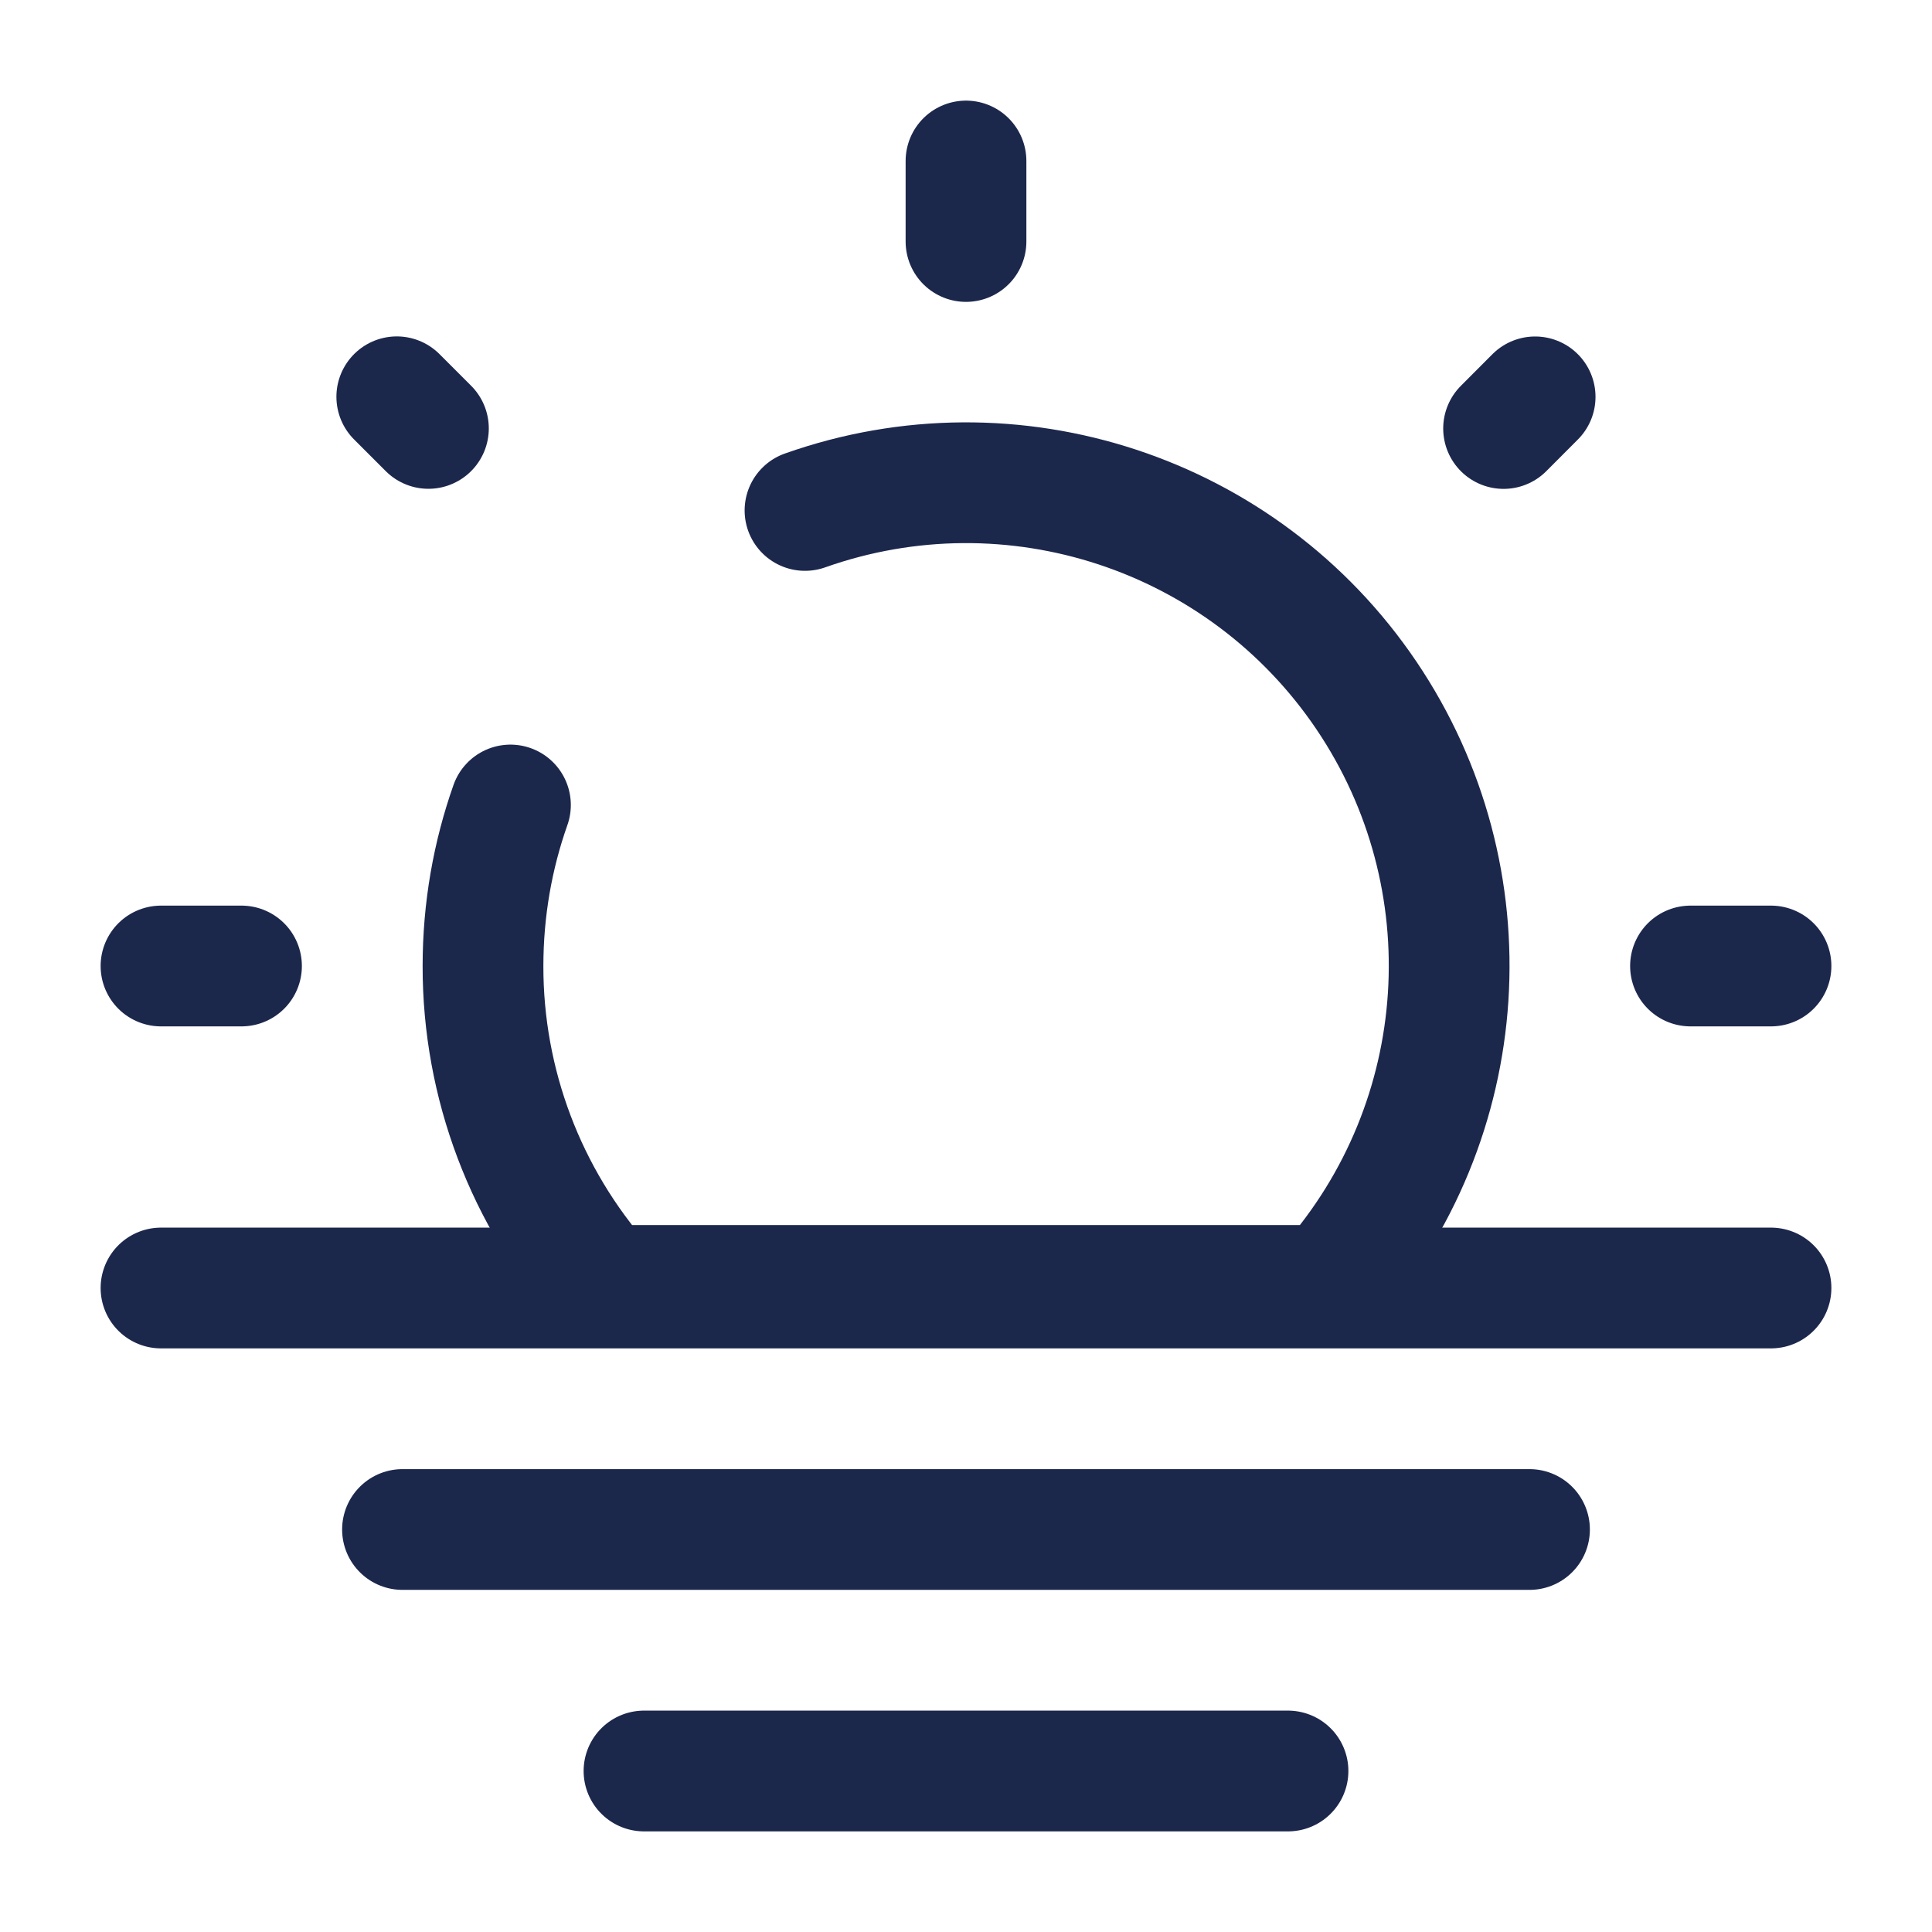
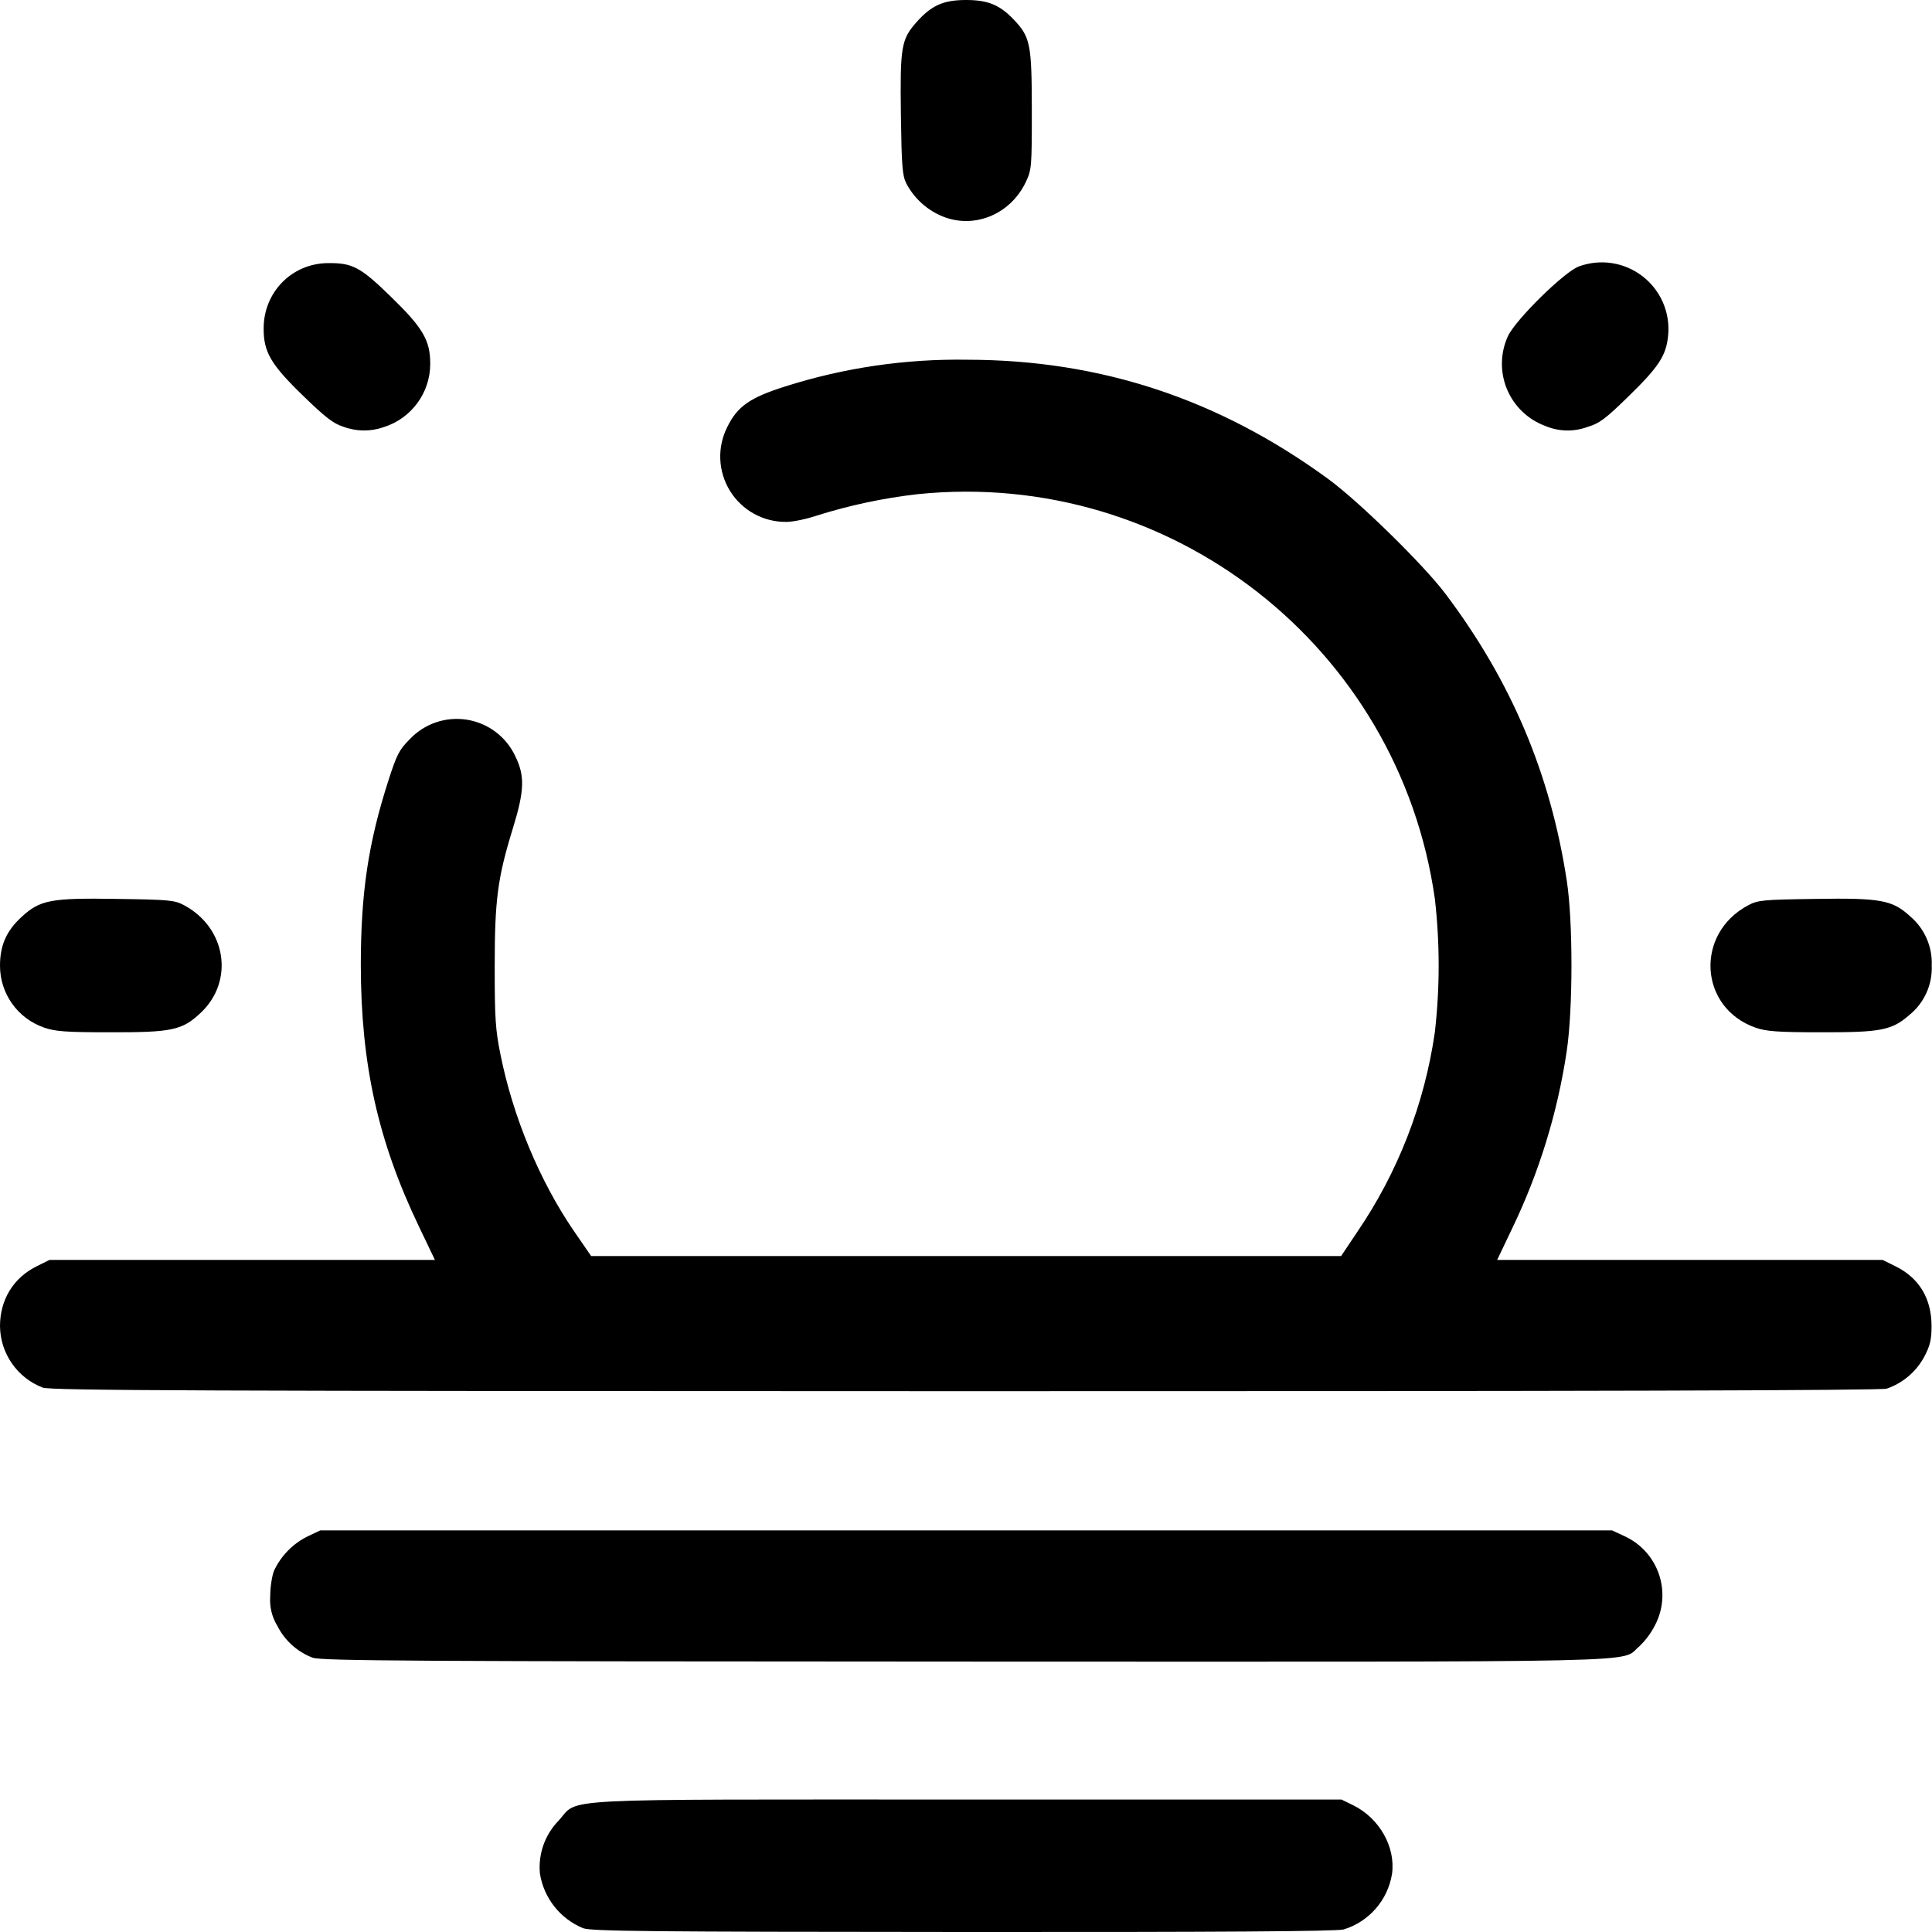
- <svg xmlns="http://www.w3.org/2000/svg" width="800" height="800" viewBox="0 0 24 24" fill="none">
-   <path d="M8 22h8M5 19h14M2 16h20" stroke="#1C274C" stroke-width="1.5" stroke-linecap="round" stroke-linejoin="round" />
-   <path d="M10 6.341a6 6 0 016.5 9.627h-9A5.977 5.977 0 016 12c0-.701.12-1.374.341-2M12 2v1M22 12h-1M3 12H2M19.07 4.93l-.392.393M5.322 5.322l-.393-.393" stroke="#1C274C" stroke-width="1.5" stroke-linecap="round" />
+ <svg xmlns="http://www.w3.org/2000/svg" width="715.21" height="715.21" viewBox="0 0 21.456 21.456" fill="none">
+   <path d="M.474 15.41A.74.74 0 010 14.728c0-.293.148-.536.405-.664l.145-.072h4.28l-.178-.372c-.454-.948-.643-1.798-.645-2.898 0-.808.083-1.363.31-2.065.09-.278.117-.331.233-.447a.717.717 0 011.173.189c.107.218.101.382-.025.793-.173.56-.204.8-.204 1.544 0 .577.008.699.065.98.14.693.435 1.4.813 1.953l.193.28h8.329l.174-.26a5.27 5.27 0 00.867-2.227 6.517 6.517 0 000-1.48 5.26 5.26 0 00-5.744-4.494 5.989 5.989 0 00-1.12.238c-.113.038-.264.07-.337.07a.726.726 0 01-.655-1.058c.112-.226.25-.322.637-.445a6.338 6.338 0 012.027-.298c1.477.002 2.79.435 4.006 1.323.339.247 1.062.955 1.304 1.277.732.972 1.166 2 1.347 3.186.07.453.069 1.43-.001 1.895a6.873 6.873 0 01-.608 1.972l-.164.344h4.28l.146.072c.261.13.397.356.398.661 0 .15-.015.216-.078.337a.752.752 0 01-.42.36c-.071.02-3.34.029-10.238.028-8.544-.001-10.15-.007-10.242-.04zM10.435 2.389a.797.797 0 01-.37-.352c-.044-.087-.052-.194-.06-.761-.01-.755.004-.837.17-1.026.168-.19.3-.25.555-.25.239 0 .372.054.525.214.188.197.203.271.204 1.006 0 .636-.002.664-.066.8-.177.374-.6.536-.958.369zM3.813 4.739c-.11-.035-.196-.1-.445-.342-.361-.35-.441-.487-.44-.75 0-.403.314-.722.714-.725.273-.003.36.043.698.372.358.348.438.485.438.747a.737.737 0 01-.515.702.658.658 0 01-.45-.004zM.49 11.412a.726.726 0 01-.49-.688c0-.225.072-.388.24-.541.205-.19.326-.212 1.066-.2.575.008.633.014.738.07.47.251.561.843.183 1.197-.205.192-.318.216-1.011.214-.486 0-.601-.009-.727-.052zM17.163 4.731a.736.736 0 01-.416-.999c.089-.187.632-.72.79-.774a.74.74 0 01.989.764c-.021.227-.102.351-.449.688-.248.242-.316.293-.443.33a.636.636 0 01-.471-.009z" fill="#000" />
+   <path d="M19.5 11.414c-.63-.218-.682-1.042-.086-1.36.107-.057.16-.063.74-.071.734-.012.862.012 1.06.194a.678.678 0 01.239.545.67.67 0 01-.246.548c-.196.172-.316.196-.988.194-.476 0-.602-.01-.72-.05zM3.473 18.41a.729.729 0 01-.392-.352.553.553 0 01-.08-.333c0-.1.02-.228.043-.283a.808.808 0 01.373-.38l.14-.066H17.903l.14.065a.72.72 0 01.34.982.864.864 0 01-.179.242c-.222.183.364.17-7.485.168-6.117-.002-7.148-.008-7.245-.043zM6.476 21.414a.79.79 0 01-.48-.608.742.742 0 01.205-.584c.242-.259-.17-.237 4.543-.237h4.154l.131.064c.291.144.472.464.43.763a.773.773 0 01-.538.616c-.081.021-1.4.03-4.225.028-3.49-.002-4.124-.008-4.22-.042z" fill="#000" />
</svg>
